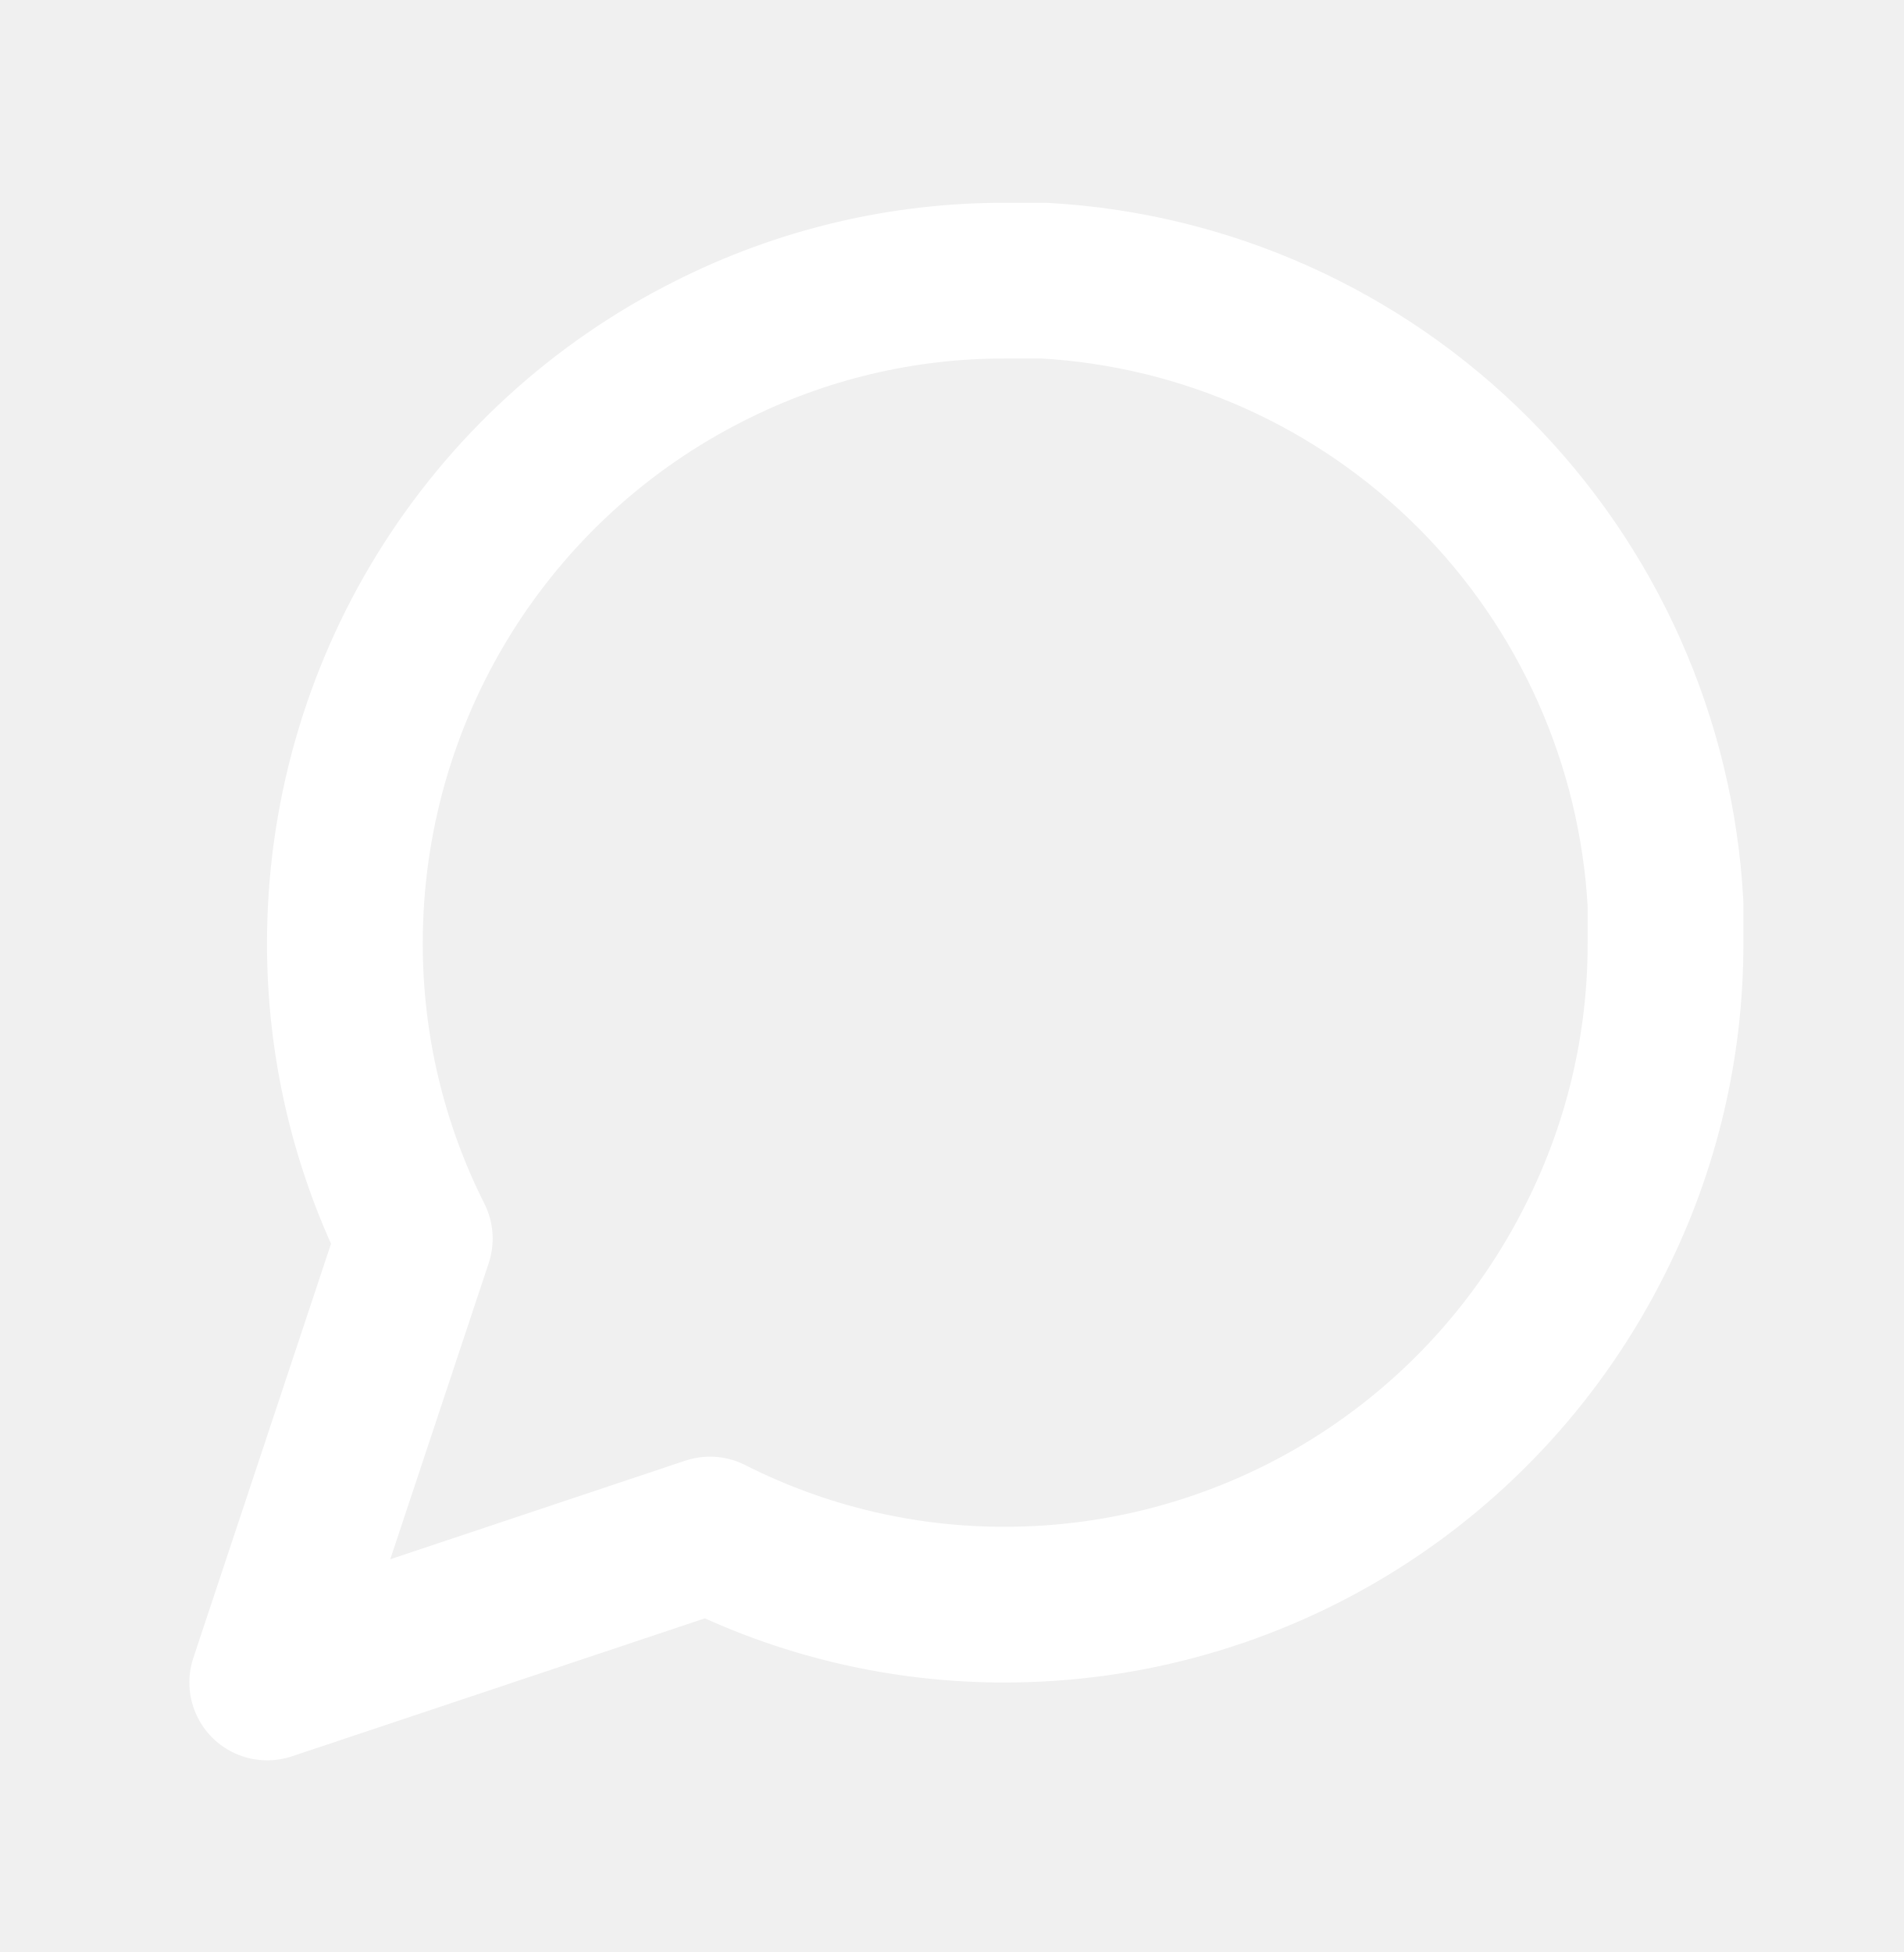
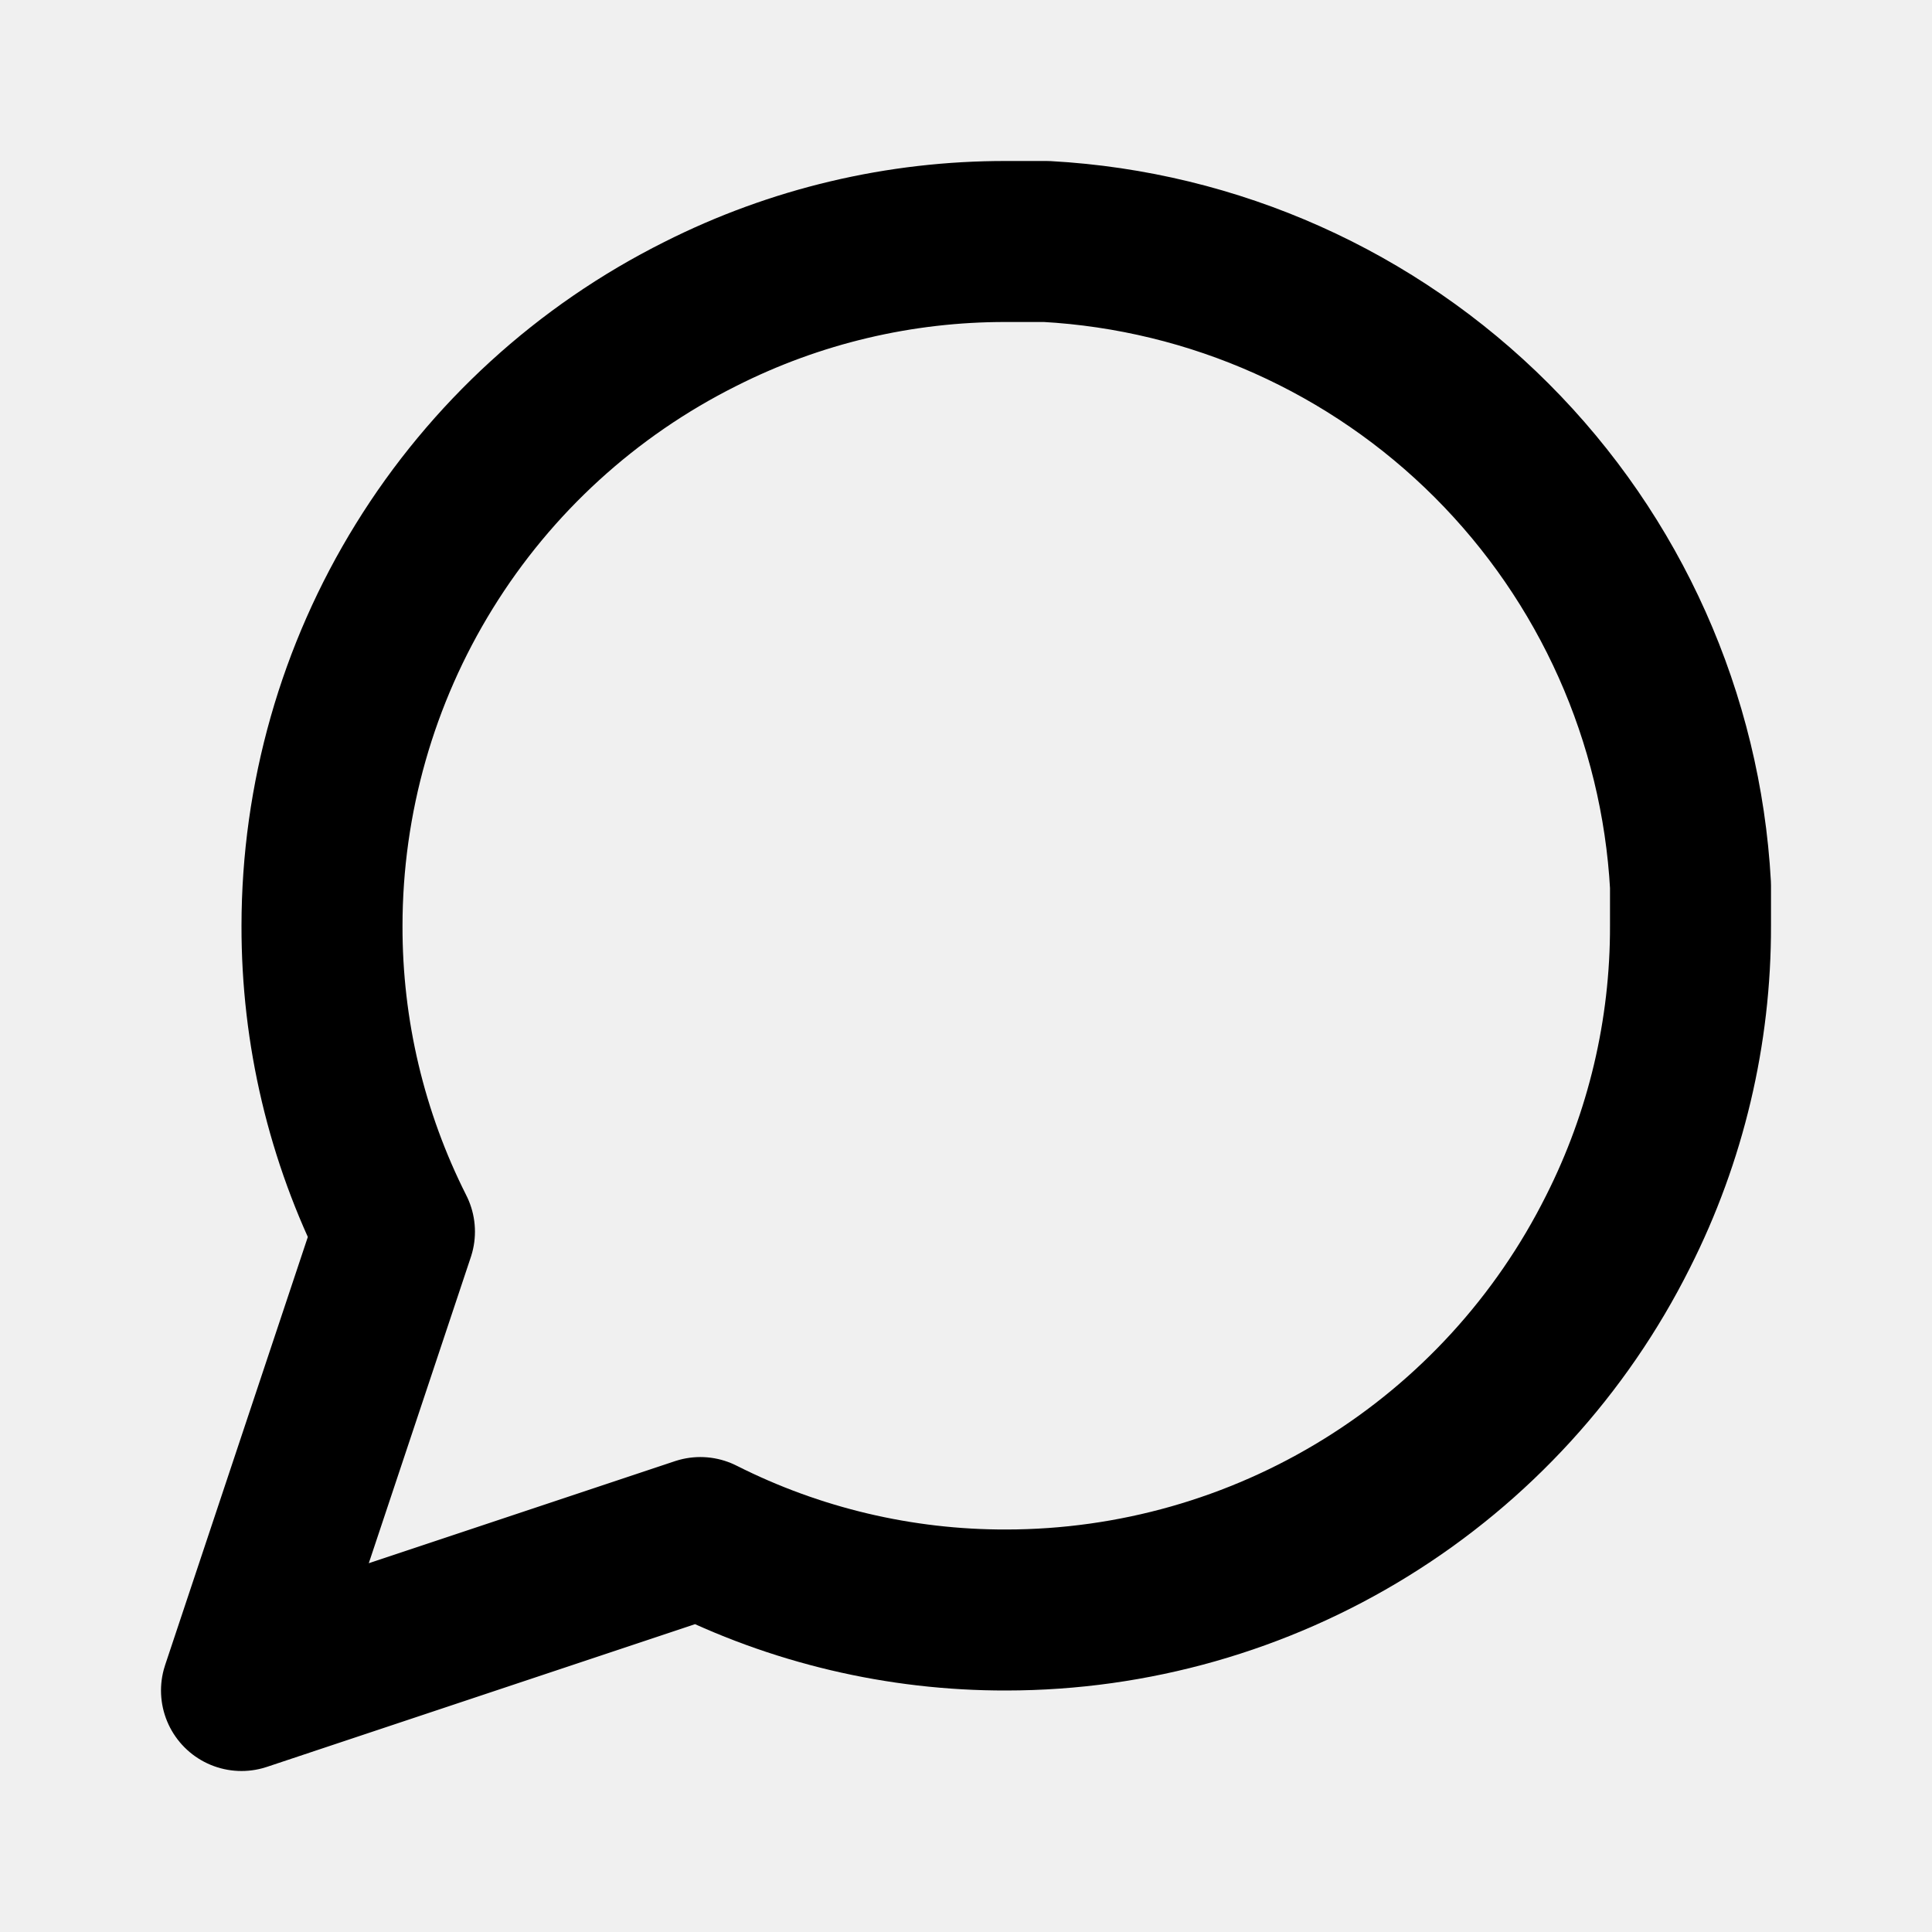
- <svg xmlns="http://www.w3.org/2000/svg" width="39" height="40" viewBox="0 0 39 40" fill="none">
-   <path d="M34.122 19.316C34.127 21.423 33.636 23.501 32.69 25.381C31.567 27.634 29.84 29.529 27.704 30.854C25.568 32.178 23.106 32.881 20.594 32.882C18.493 32.887 16.421 32.395 14.546 31.445L5.475 34.477L8.498 25.381C7.551 23.501 7.061 21.423 7.066 19.316C7.067 16.798 7.767 14.329 9.088 12.187C10.41 10.044 12.299 8.313 14.546 7.187C16.421 6.238 18.493 5.746 20.594 5.751H21.39C24.707 5.935 27.84 7.339 30.189 9.694C32.539 12.05 33.939 15.192 34.122 18.518V19.316Z" stroke="white" stroke-width="3.191" stroke-linecap="round" stroke-linejoin="round" />
+ <svg xmlns="http://www.w3.org/2000/svg" width="24" height="24" viewBox="0 0 24 24" fill="none">
+   <path d="M21 11.5C21.003 12.82 20.695 14.122 20.1 15.3C19.394 16.712 18.31 17.899 16.967 18.729C15.625 19.559 14.078 19.999 12.5 20C11.18 20.003 9.878 19.695 8.7 19.1L3 21L4.9 15.3C4.305 14.122 3.997 12.82 4 11.5C4.001 9.922 4.441 8.375 5.271 7.033C6.101 5.69 7.288 4.606 8.7 3.9C9.878 3.305 11.18 2.997 12.5 3H13C15.084 3.115 17.053 3.995 18.529 5.471C20.005 6.947 20.885 8.916 21 11V11.5Z" stroke="black" stroke-width="2" stroke-linecap="round" stroke-linejoin="round" />
</svg>
